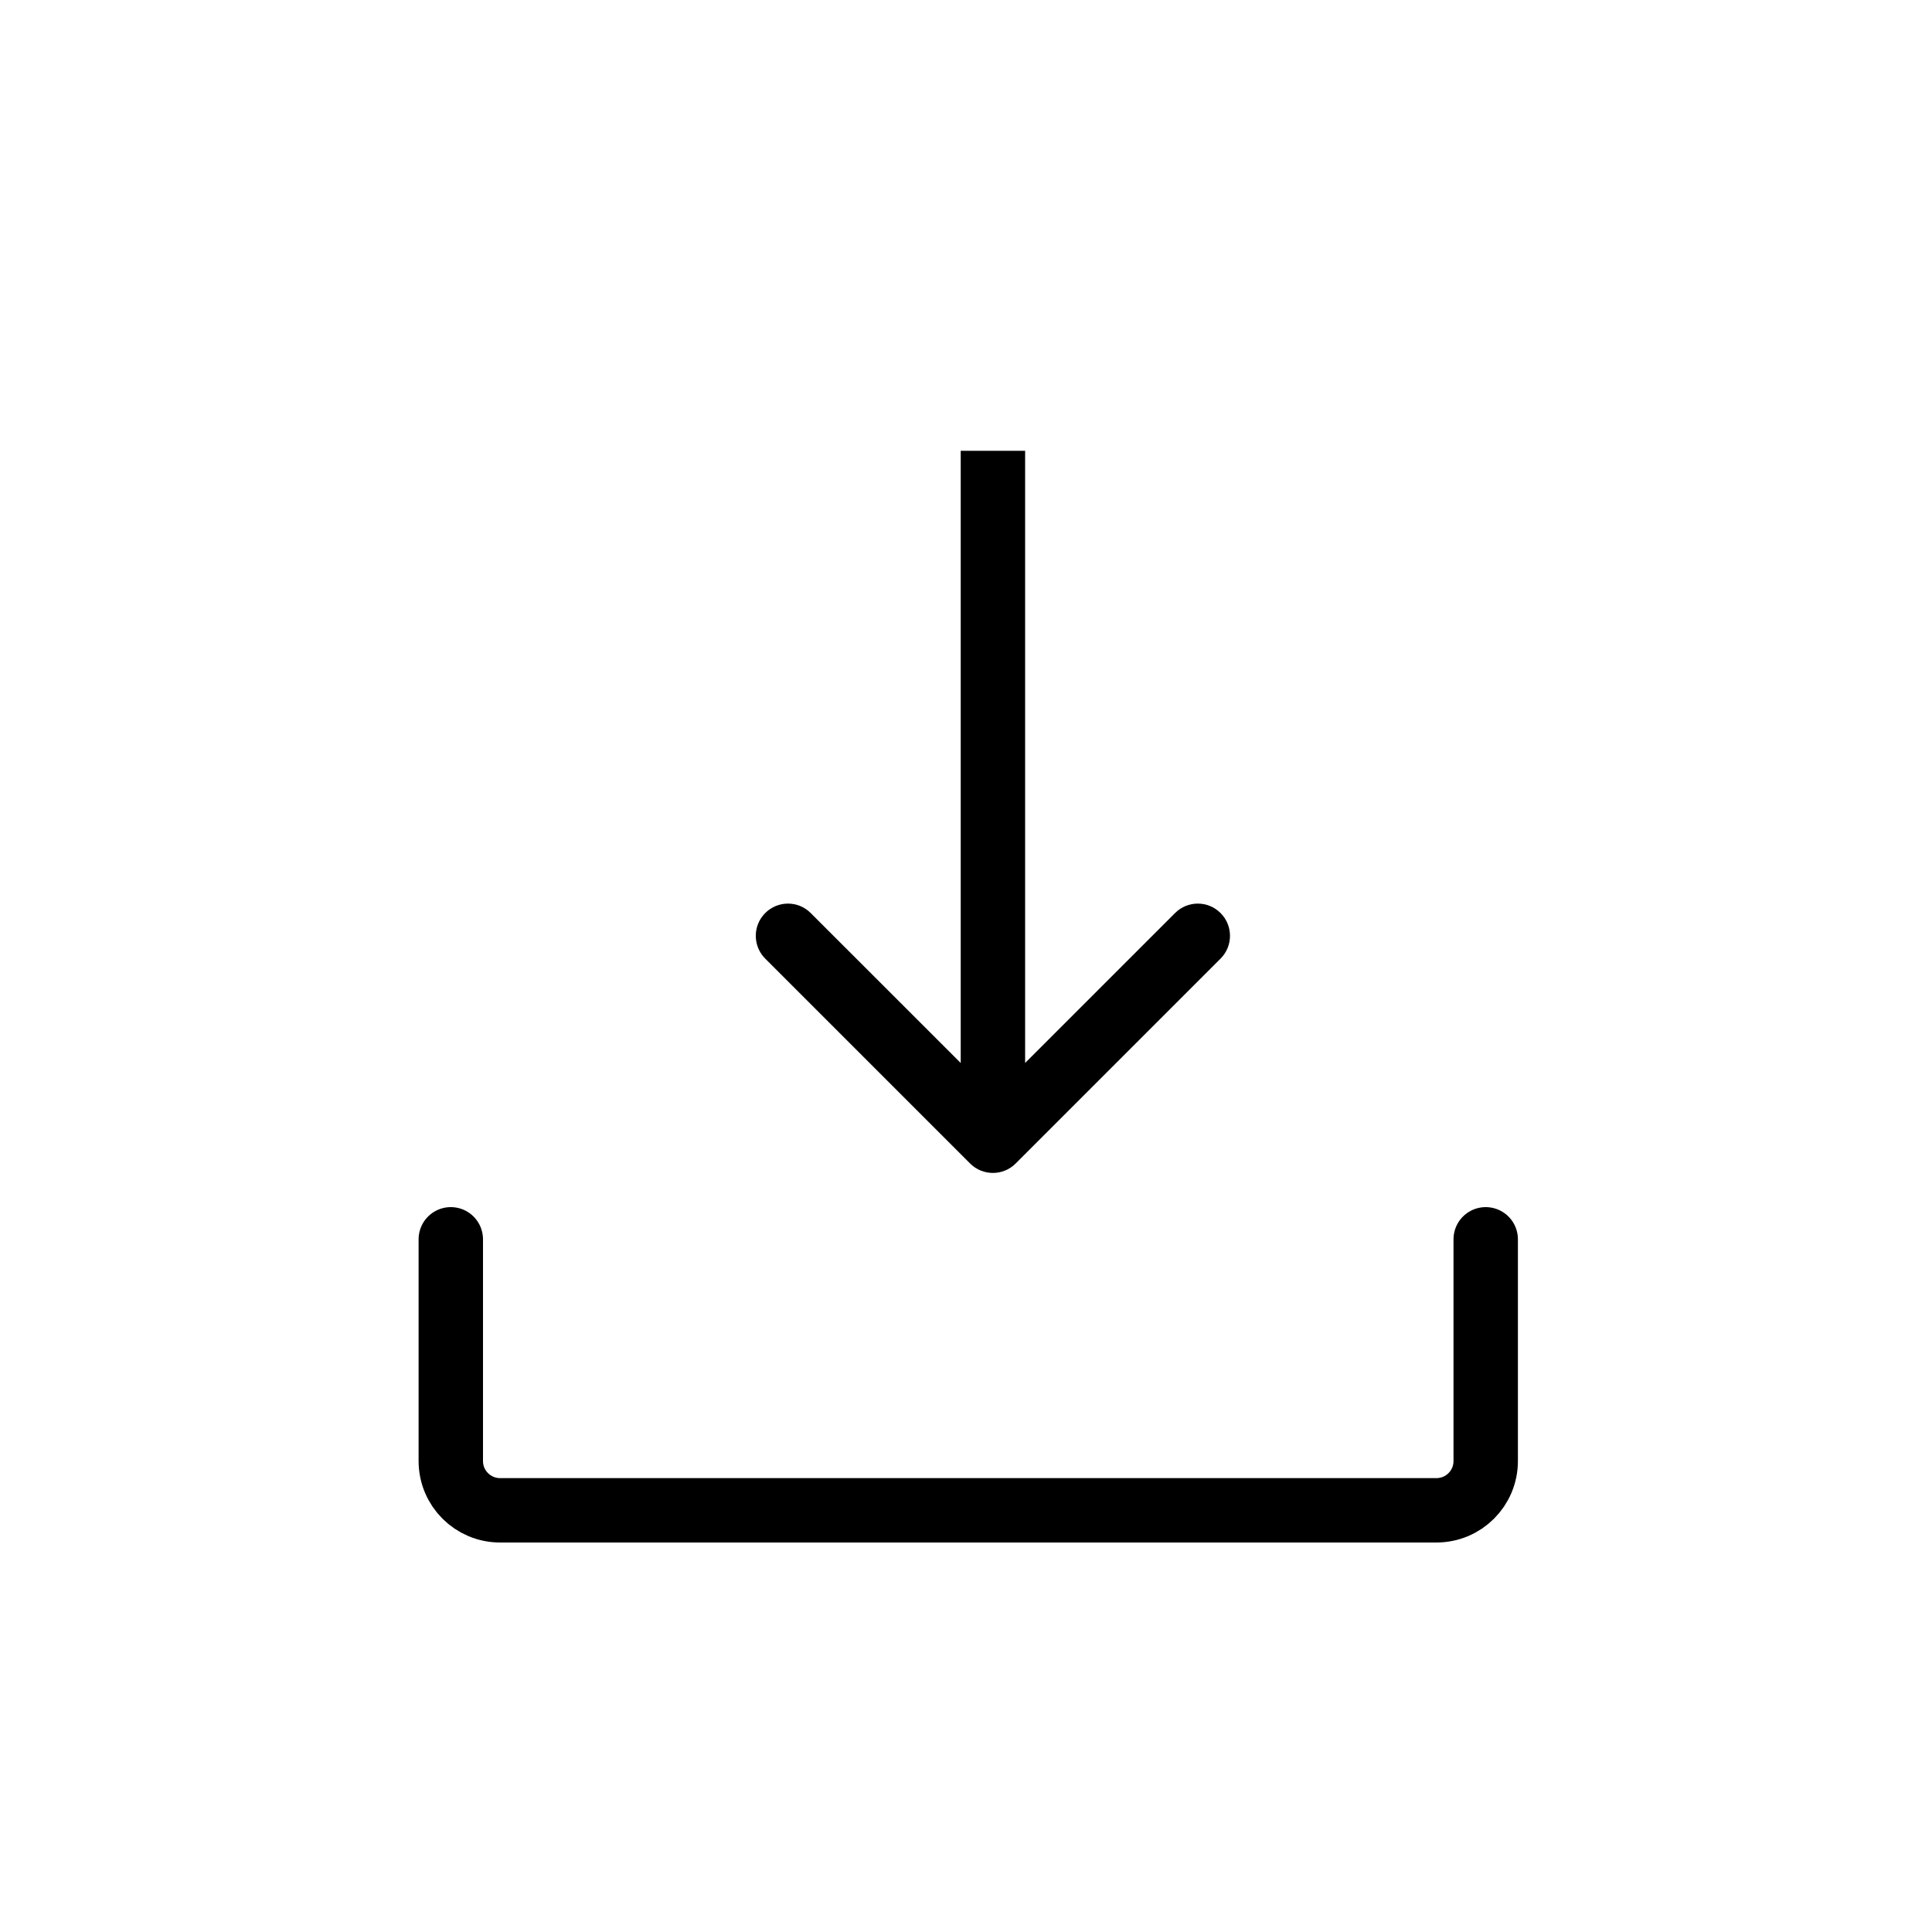
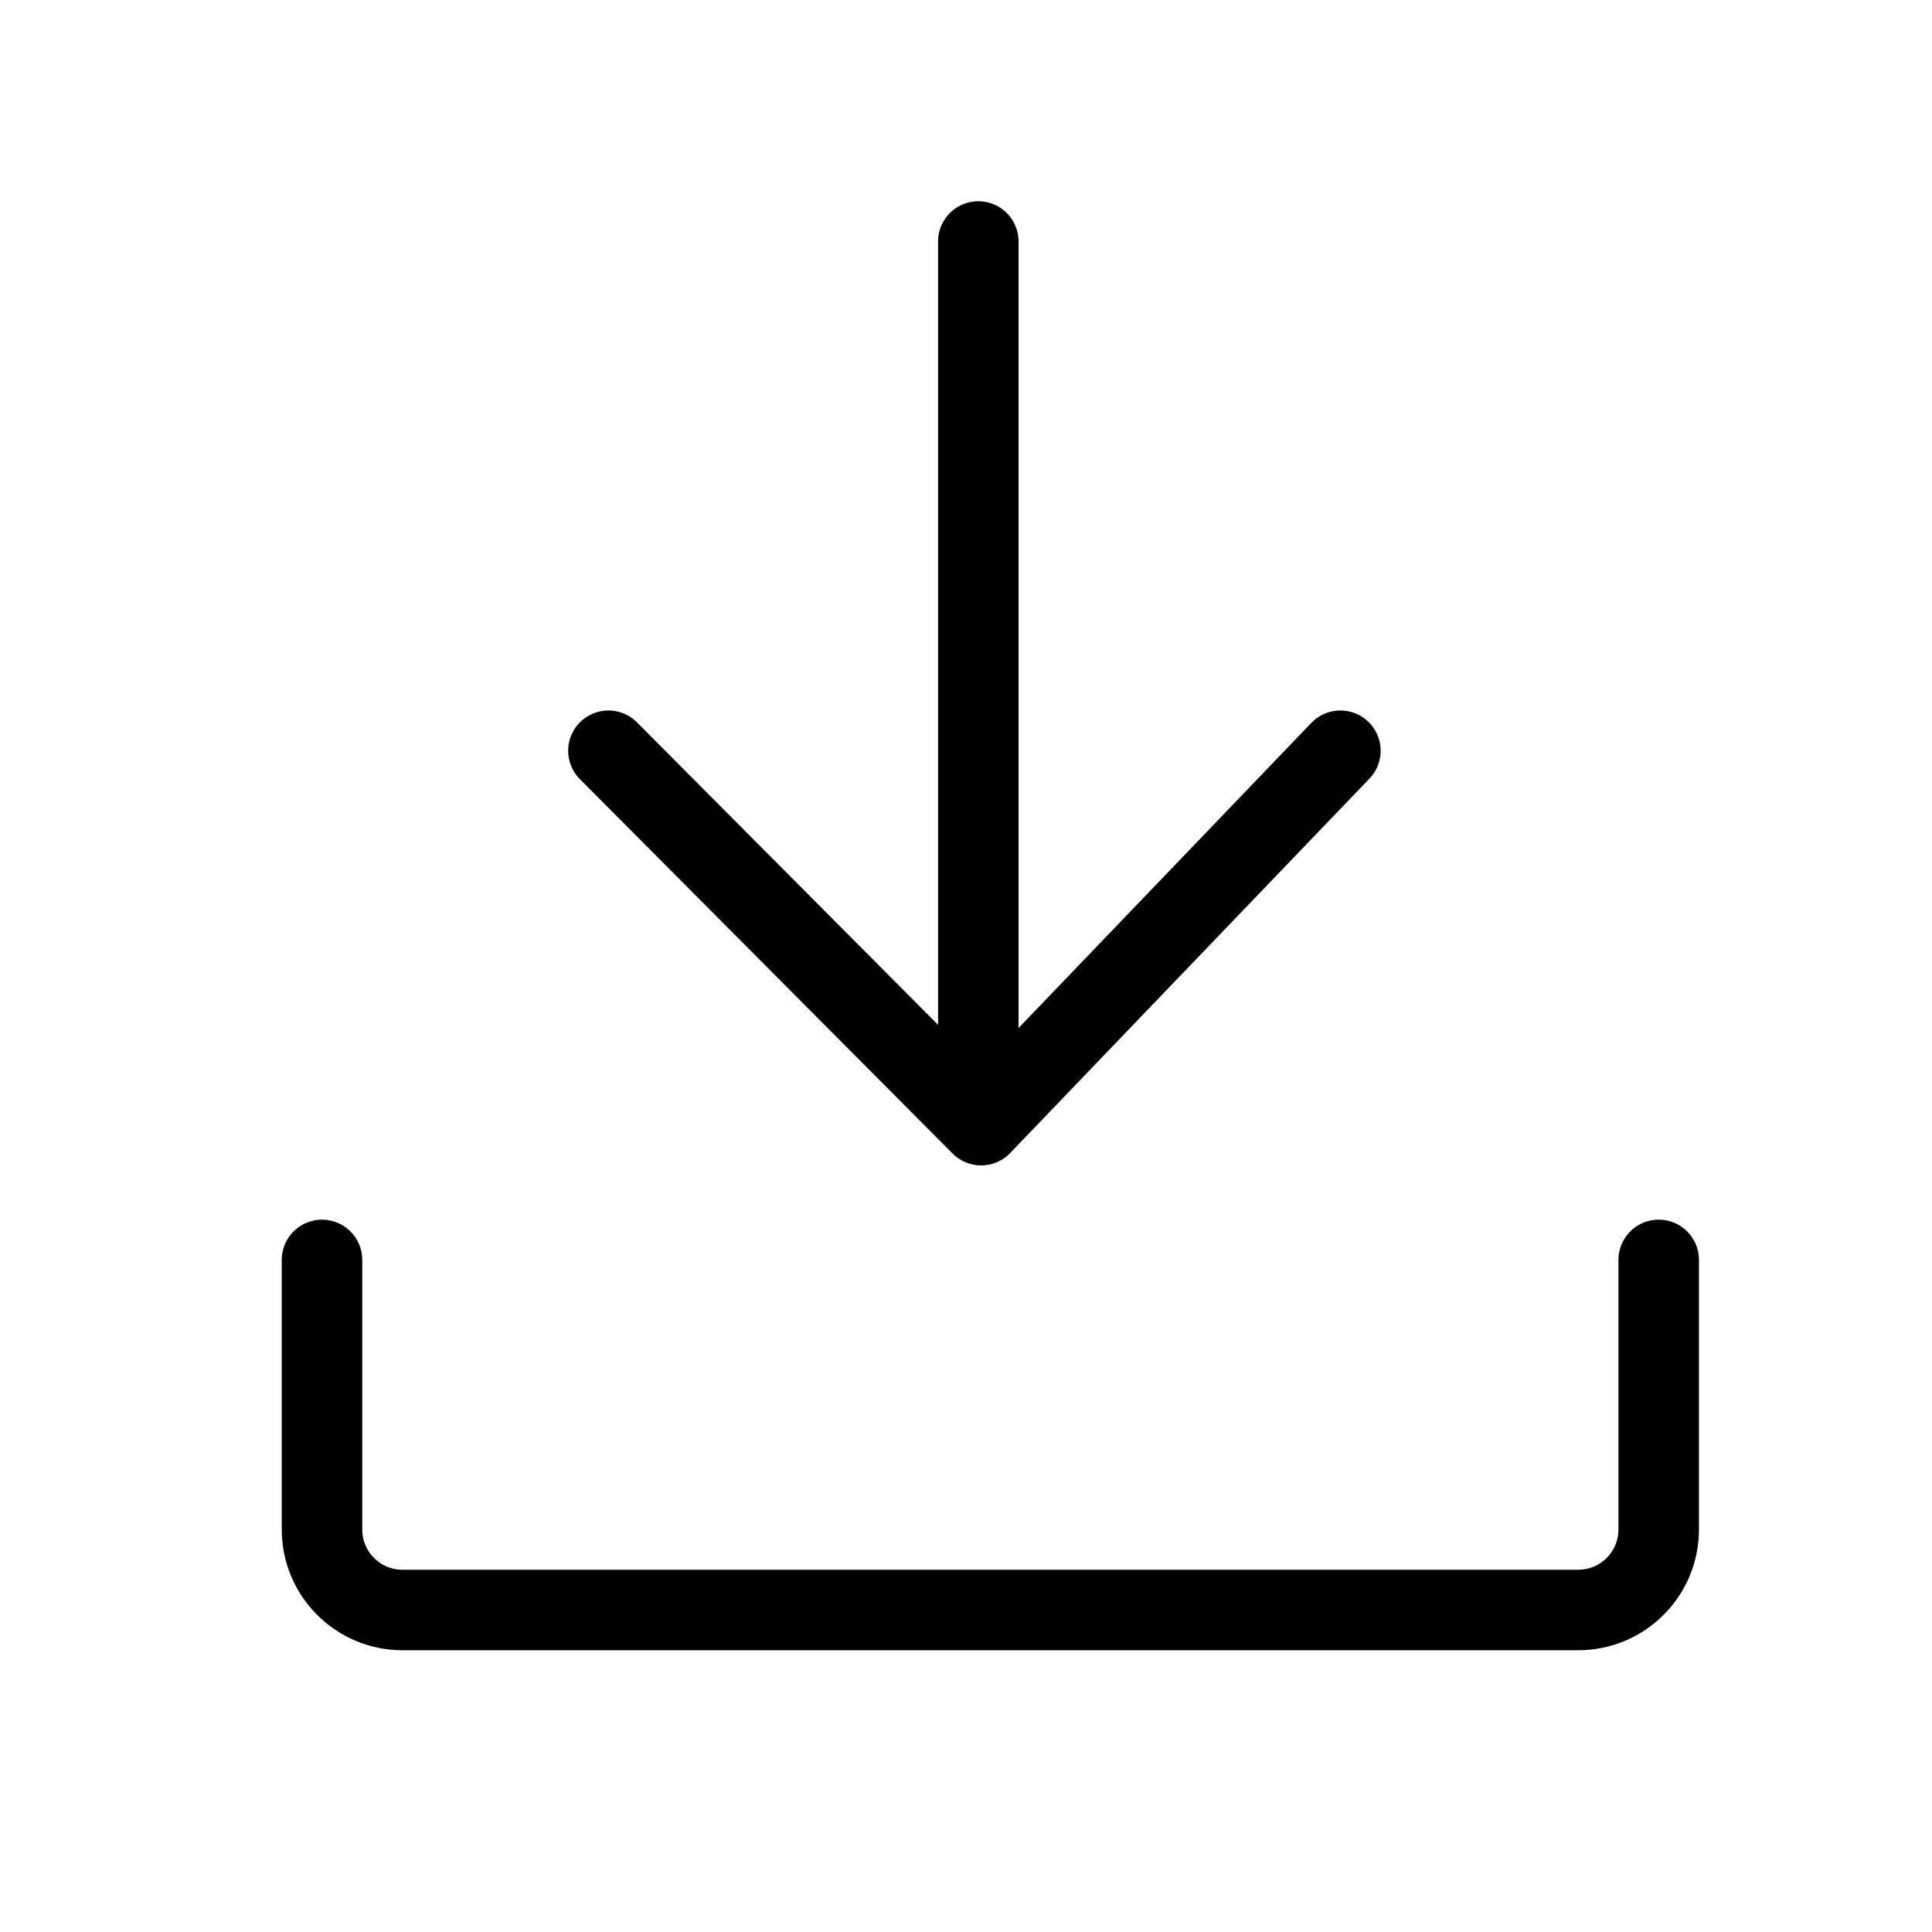
- <svg xmlns="http://www.w3.org/2000/svg" width="30" height="30" viewBox="0 0 30 30" fill="none">
-   <path d="M7 19.244V22.687C7 23.11 7.343 23.452 7.765 23.452H22.305C22.727 23.452 23.07 23.11 23.07 22.687V19.244" stroke="black" stroke-linecap="round" stroke-linejoin="round" />
-   <path d="M15.064 18.067C15.259 18.262 15.576 18.262 15.771 18.067L18.953 14.885C19.148 14.69 19.148 14.373 18.953 14.178C18.758 13.982 18.441 13.982 18.246 14.178L15.418 17.006L12.589 14.178C12.394 13.982 12.077 13.982 11.882 14.178C11.687 14.373 11.687 14.69 11.882 14.885L15.064 18.067ZM14.918 7L14.918 17.713L15.918 17.713L15.918 7L14.918 7Z" fill="black" />
+ <svg xmlns="http://www.w3.org/2000/svg" width="24" height="24" viewBox="0 0 24 24" fill="none">
+   <path d="M16.651 9.326L12.188 13.977L7.558 9.326" stroke="black" stroke-linecap="round" stroke-linejoin="round" />
+   <path d="M12.153 12.903L12.153 3" stroke="black" stroke-linecap="round" stroke-linejoin="round" />
+   <path d="M4 15.651V19C4 19.552 4.448 20 5 20H19.605C20.157 20 20.605 19.552 20.605 19V15.651" stroke="black" stroke-linecap="round" stroke-linejoin="round" />
</svg>
